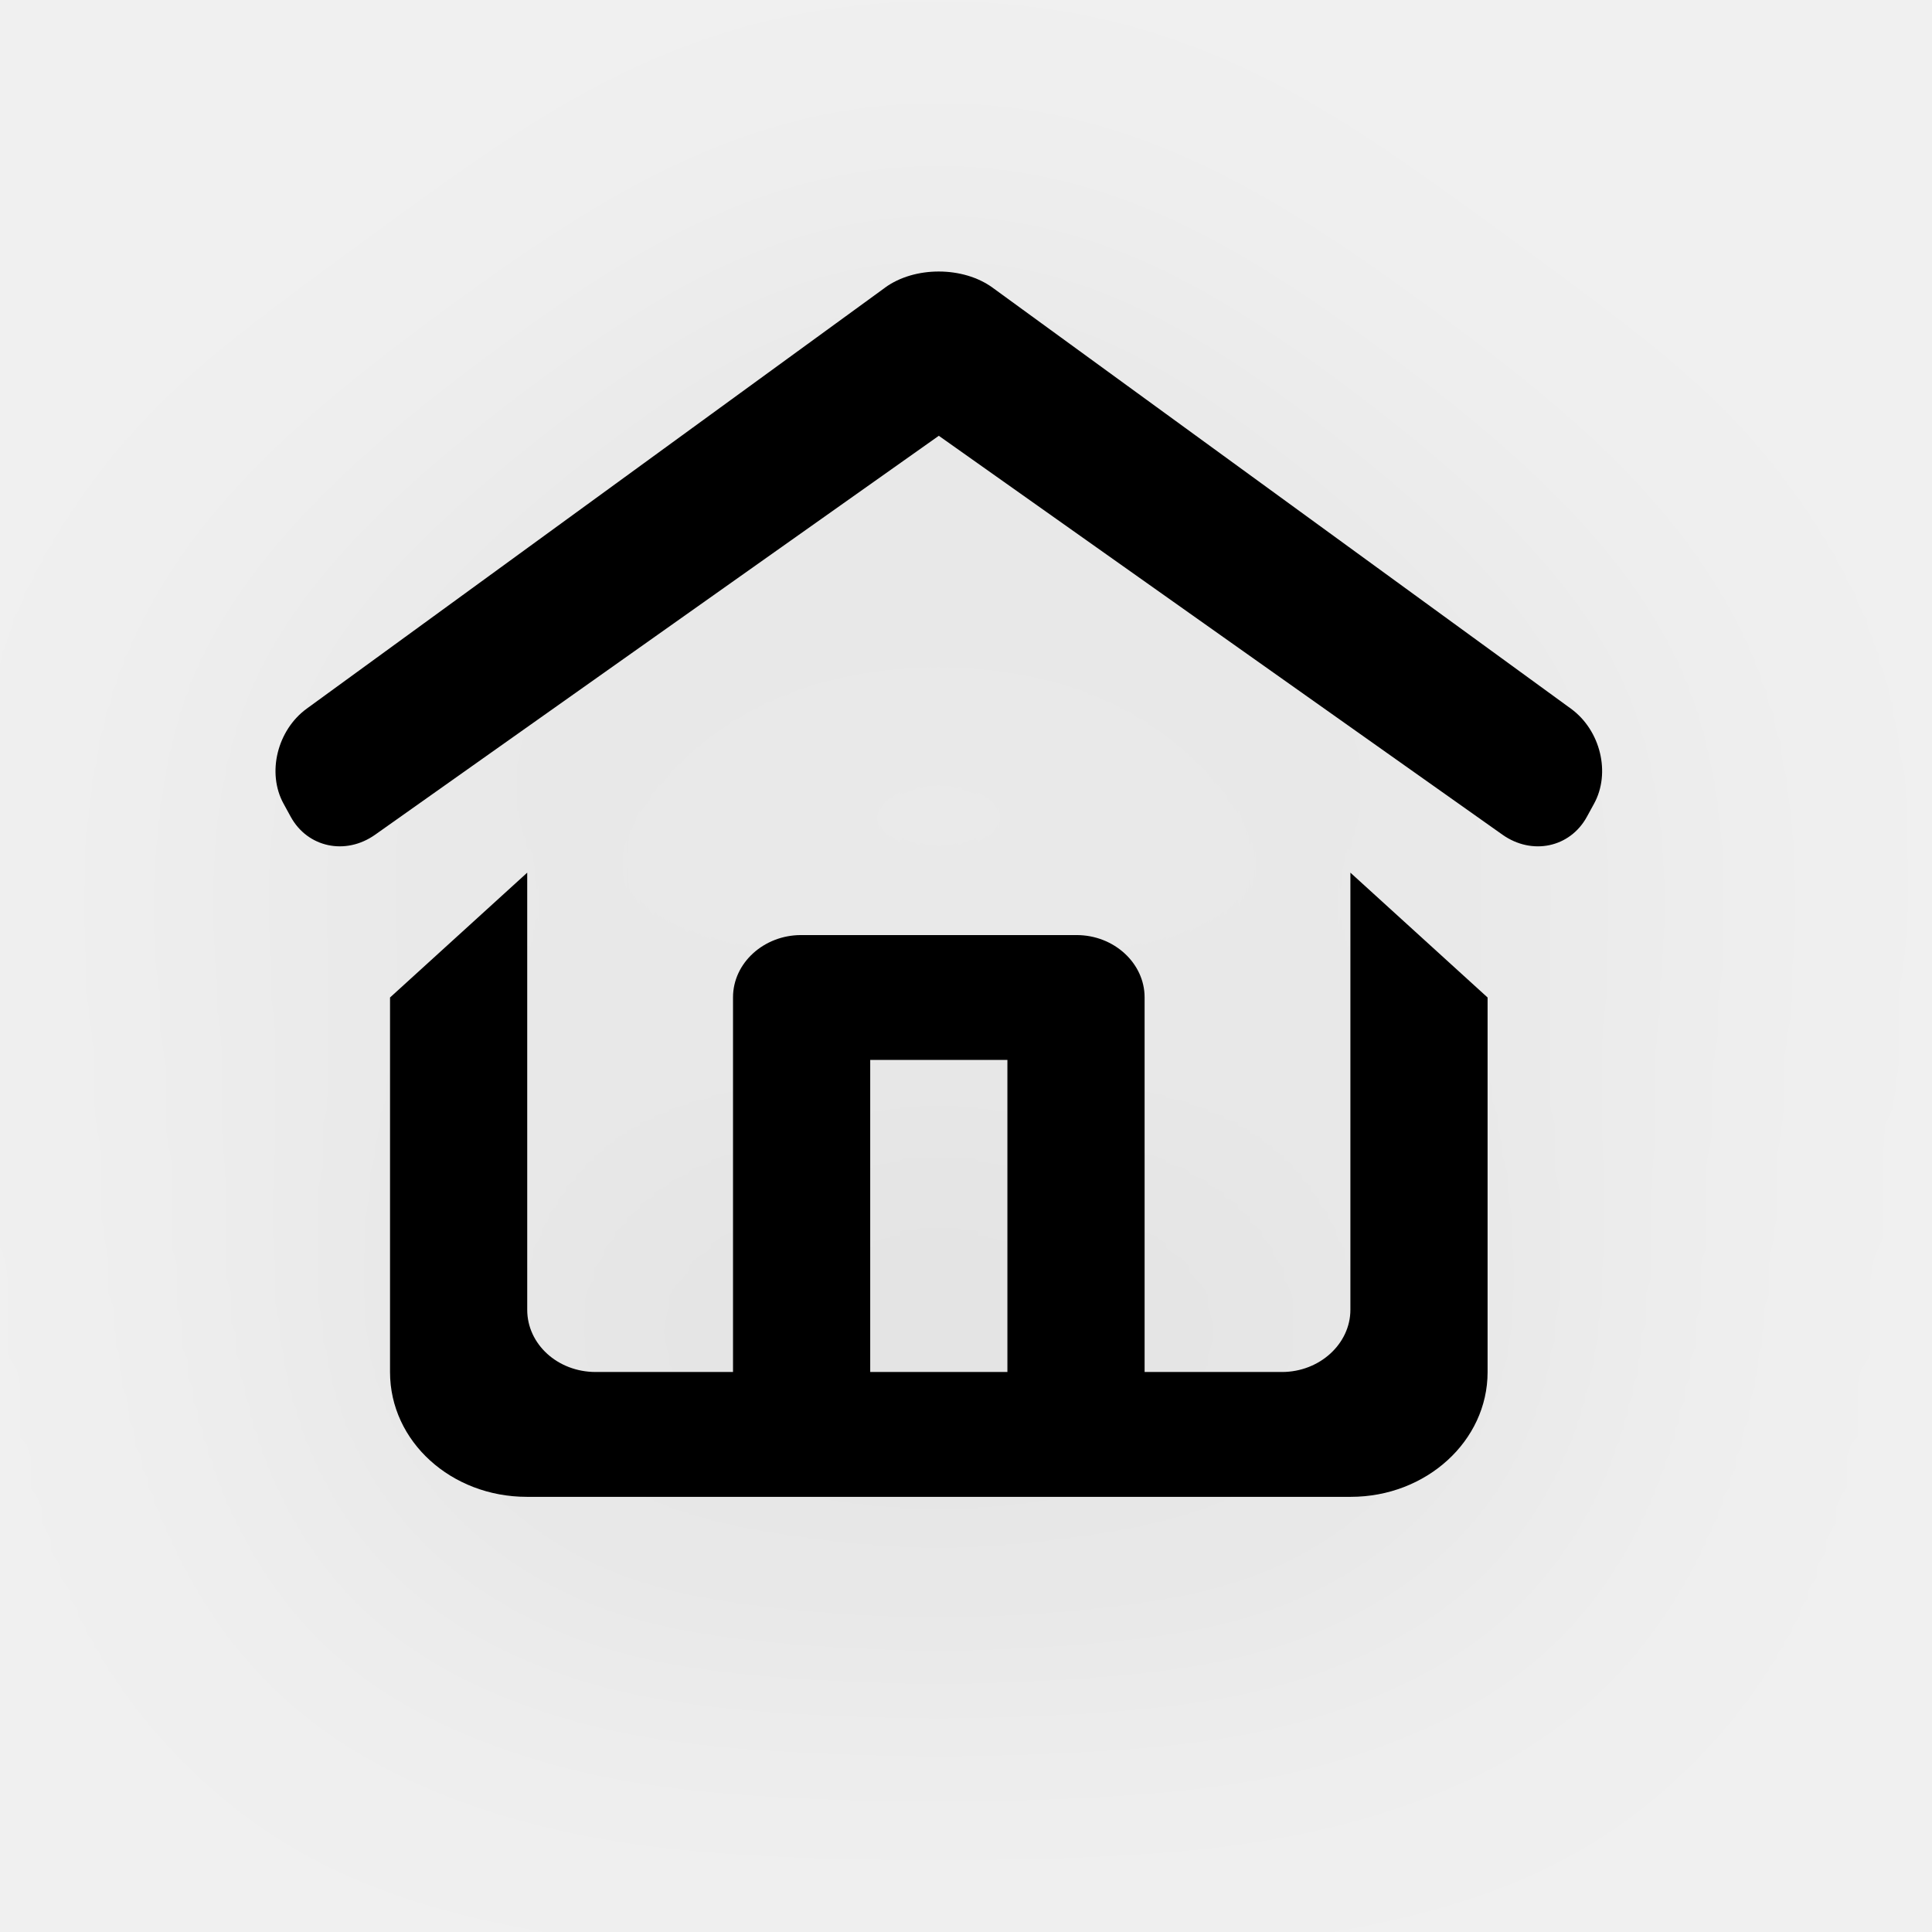
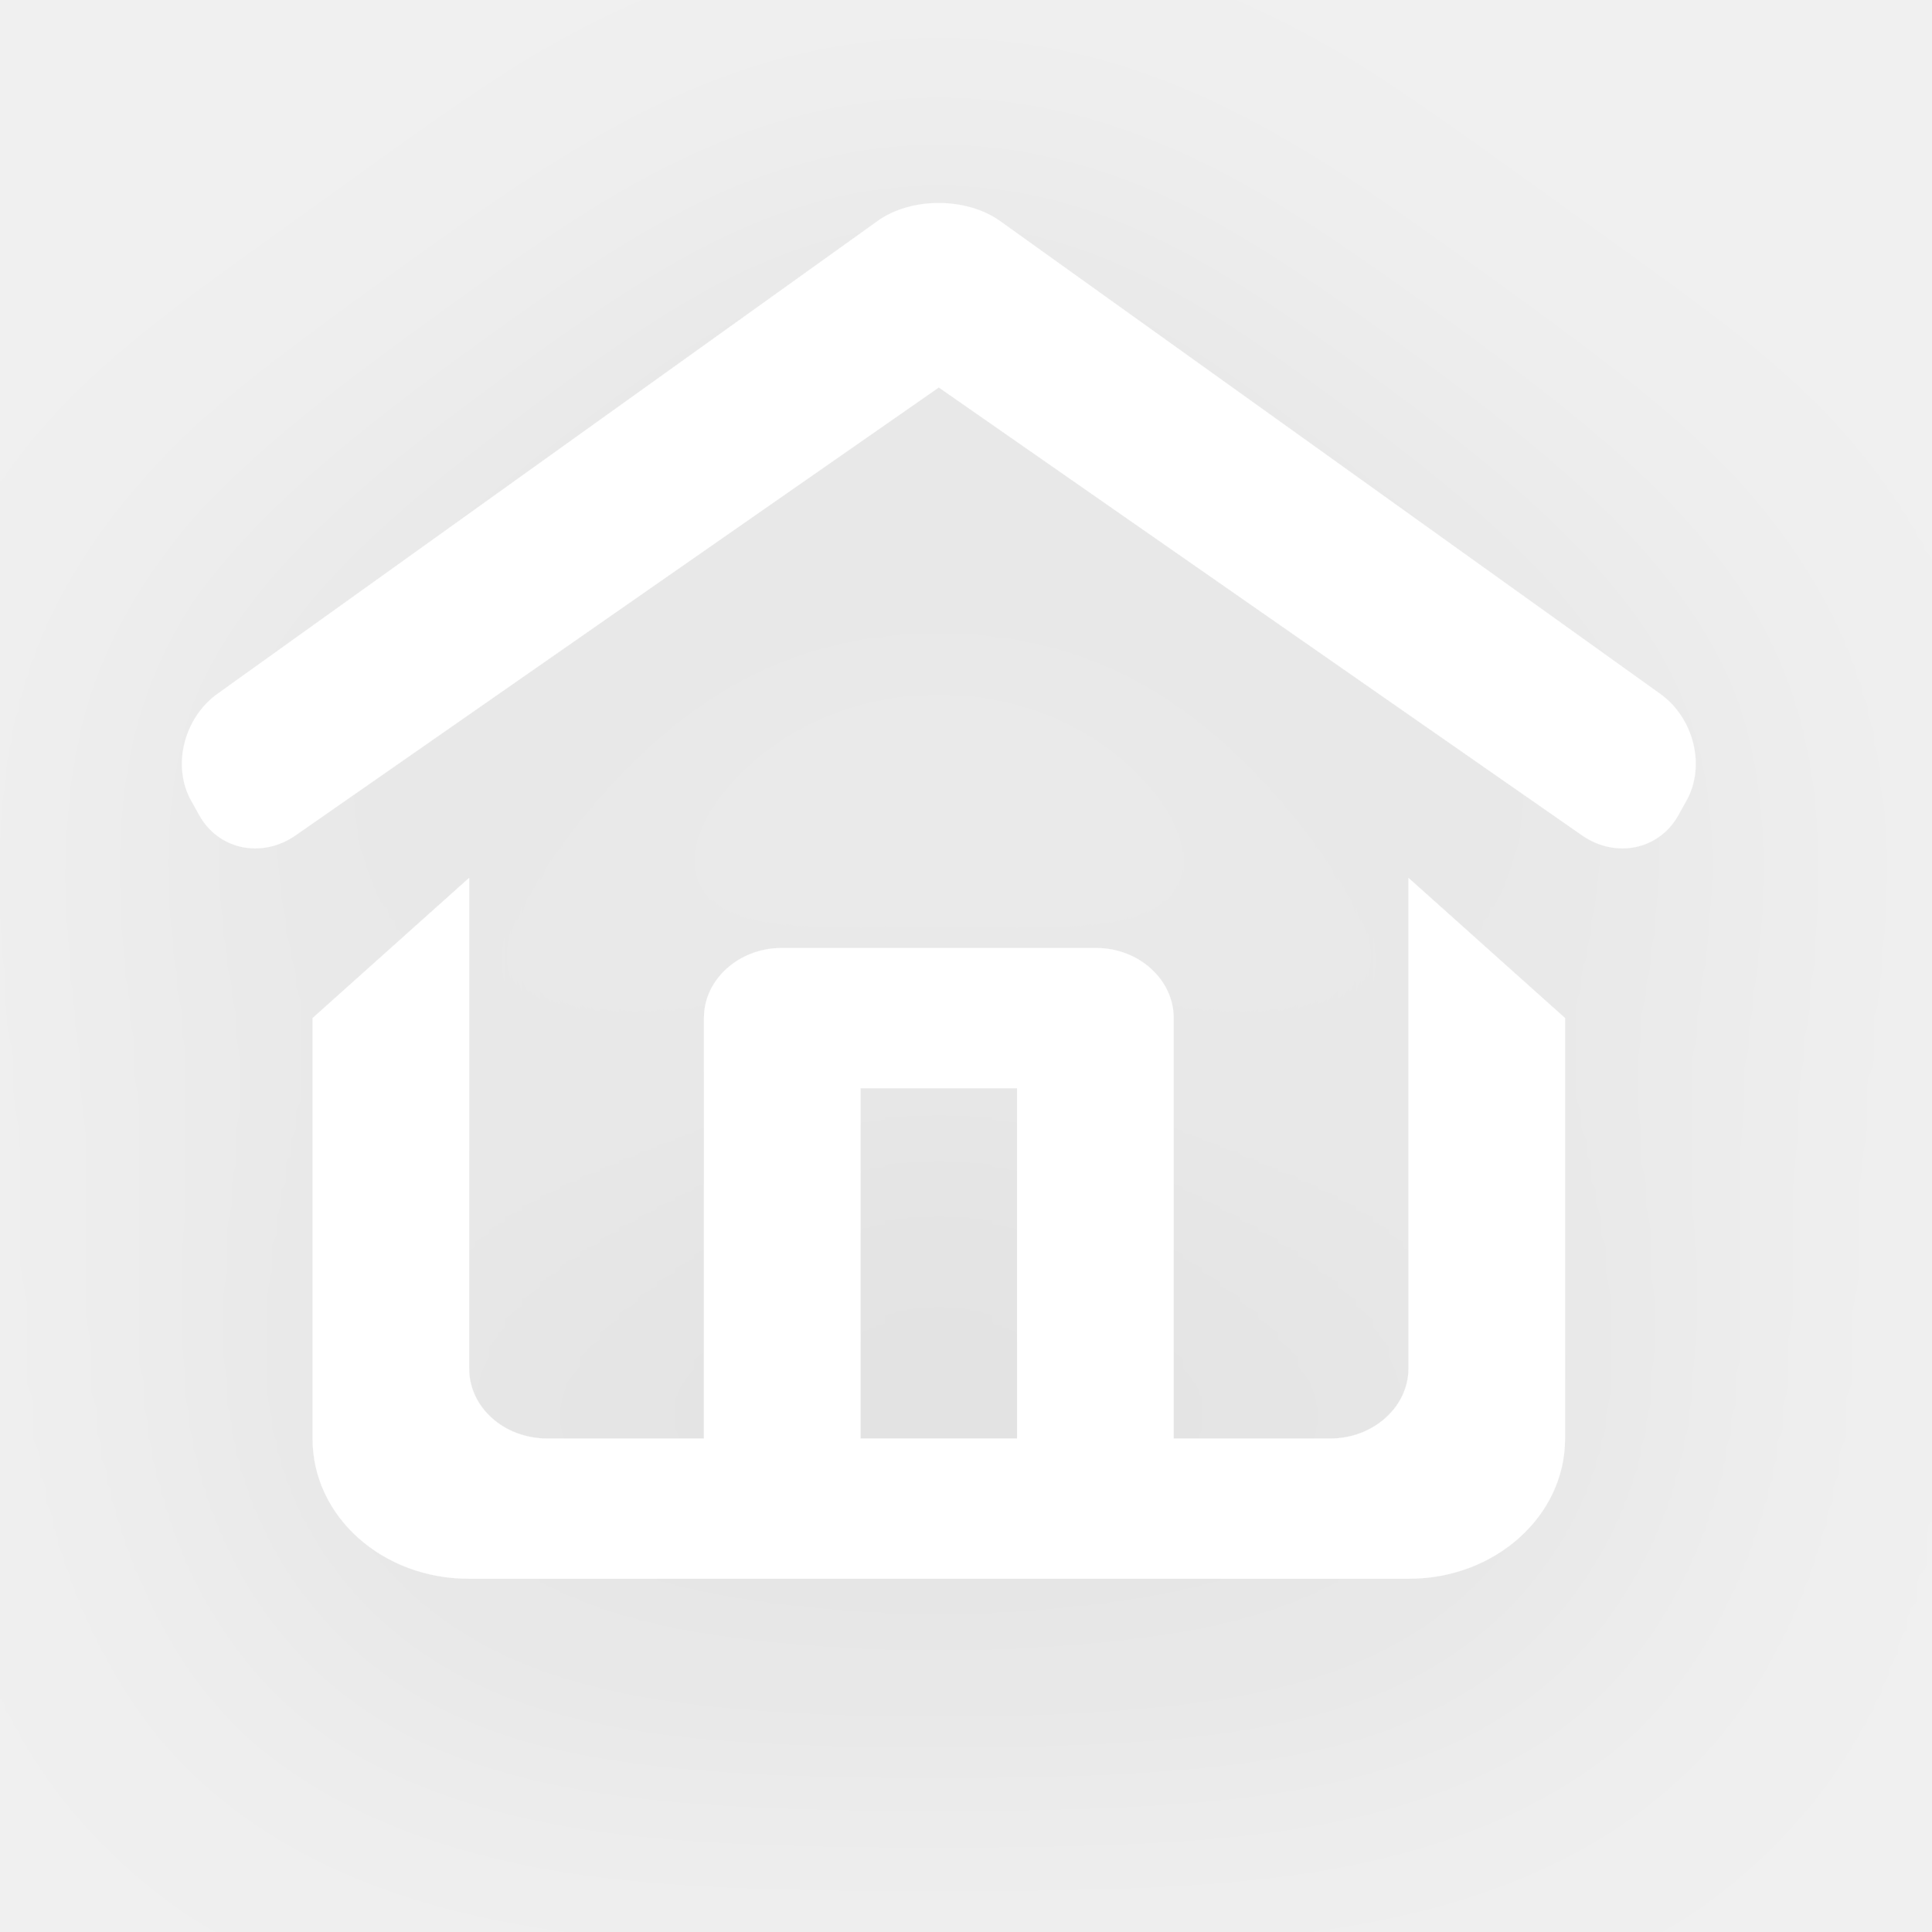
<svg xmlns="http://www.w3.org/2000/svg" width="800px" height="800px" viewBox="-1 0 58 58" version="1.1" id="svg2">
  <defs id="defs2">
    <filter id="a" width="3.482" height="3.496" x="-1.241" y="-1.223" filterUnits="objectBoundingBox">
      <feOffset dy="1" in="SourceAlpha" result="shadowOffsetOuter1" id="feOffset1" />
      <feGaussianBlur stdDeviation="10" in="shadowOffsetOuter1" result="shadowBlurOuter1" id="feGaussianBlur1" />
      <feColorMatrix values="0 0 0 0 0 0 0 0 0 0 0 0 0 0 0 0 0 0 0.1 0" in="shadowBlurOuter1" result="shadowMatrixOuter1" id="feColorMatrix1" />
      <feMerge id="feMerge2">
        <feMergeNode in="shadowMatrixOuter1" id="feMergeNode1" />
        <feMergeNode in="SourceGraphic" id="feMergeNode2" />
      </feMerge>
    </filter>
  </defs>
-   <path fill-rule="evenodd" d="M 33.001,35 C 33.553,35 34,34.547 34,34.003 V 27 H 22 v 7.003 C 22,34.554 22.443,35 22.999,35 H 25 V 28.997 C 25,28.446 25.451,28 25.991,28 h 4.018 C 30.556,28 31,28.453 31,28.997 V 35 Z M 22,27 h 12 l 2,2 v 6.002 C 36,36.106 35.105,37 34.006,37 H 21.994 C 20.893,37 20,36.113 20,35.002 V 29 Z m 5,3 h 2 v 5 h -2 z m 0.215,-12.372 c 0.433,-0.347 1.141,-0.343 1.569,0 l 8.431,6.745 c 0.433,0.347 0.582,1.032 0.337,1.522 l -0.105,0.211 c -0.247,0.494 -0.8,0.62 -1.23,0.286 L 28,20.001 19.783,26.392 c -0.432,0.336 -0.985,0.204 -1.23,-0.286 l -0.105,-0.211 c -0.247,-0.494 -0.091,-1.179 0.337,-1.522 l 8.431,-6.745 z" filter="url(#a)" id="path2" transform="matrix(2.05935,0,0,1.873847,-30.4781,-24.39618)" />
+   <path fill-rule="evenodd" d="M 33.001,35 C 33.553,35 34,34.547 34,34.003 V 27 H 22 v 7.003 C 22,34.554 22.443,35 22.999,35 H 25 V 28.997 C 25,28.446 25.451,28 25.991,28 h 4.018 C 30.556,28 31,28.453 31,28.997 V 35 Z M 22,27 h 12 l 2,2 v 6.002 C 36,36.106 35.105,37 34.006,37 H 21.994 C 20.893,37 20,36.113 20,35.002 V 29 Z m 5,3 h 2 v 5 h -2 z m 0.215,-12.372 c 0.433,-0.347 1.141,-0.343 1.569,0 l 8.431,6.745 c 0.433,0.347 0.582,1.032 0.337,1.522 l -0.105,0.211 c -0.247,0.494 -0.8,0.62 -1.23,0.286 L 28,20.001 19.783,26.392 c -0.432,0.336 -0.985,0.204 -1.23,-0.286 l -0.105,-0.211 c -0.247,-0.494 -0.091,-1.179 0.337,-1.522 l 8.431,-6.745 z" filter="url(#a)" id="path2" transform="matrix(2.349969,0,0,2.103807,-38.61544,-30.44688)" style="fill:#ffffff" />
</svg>
